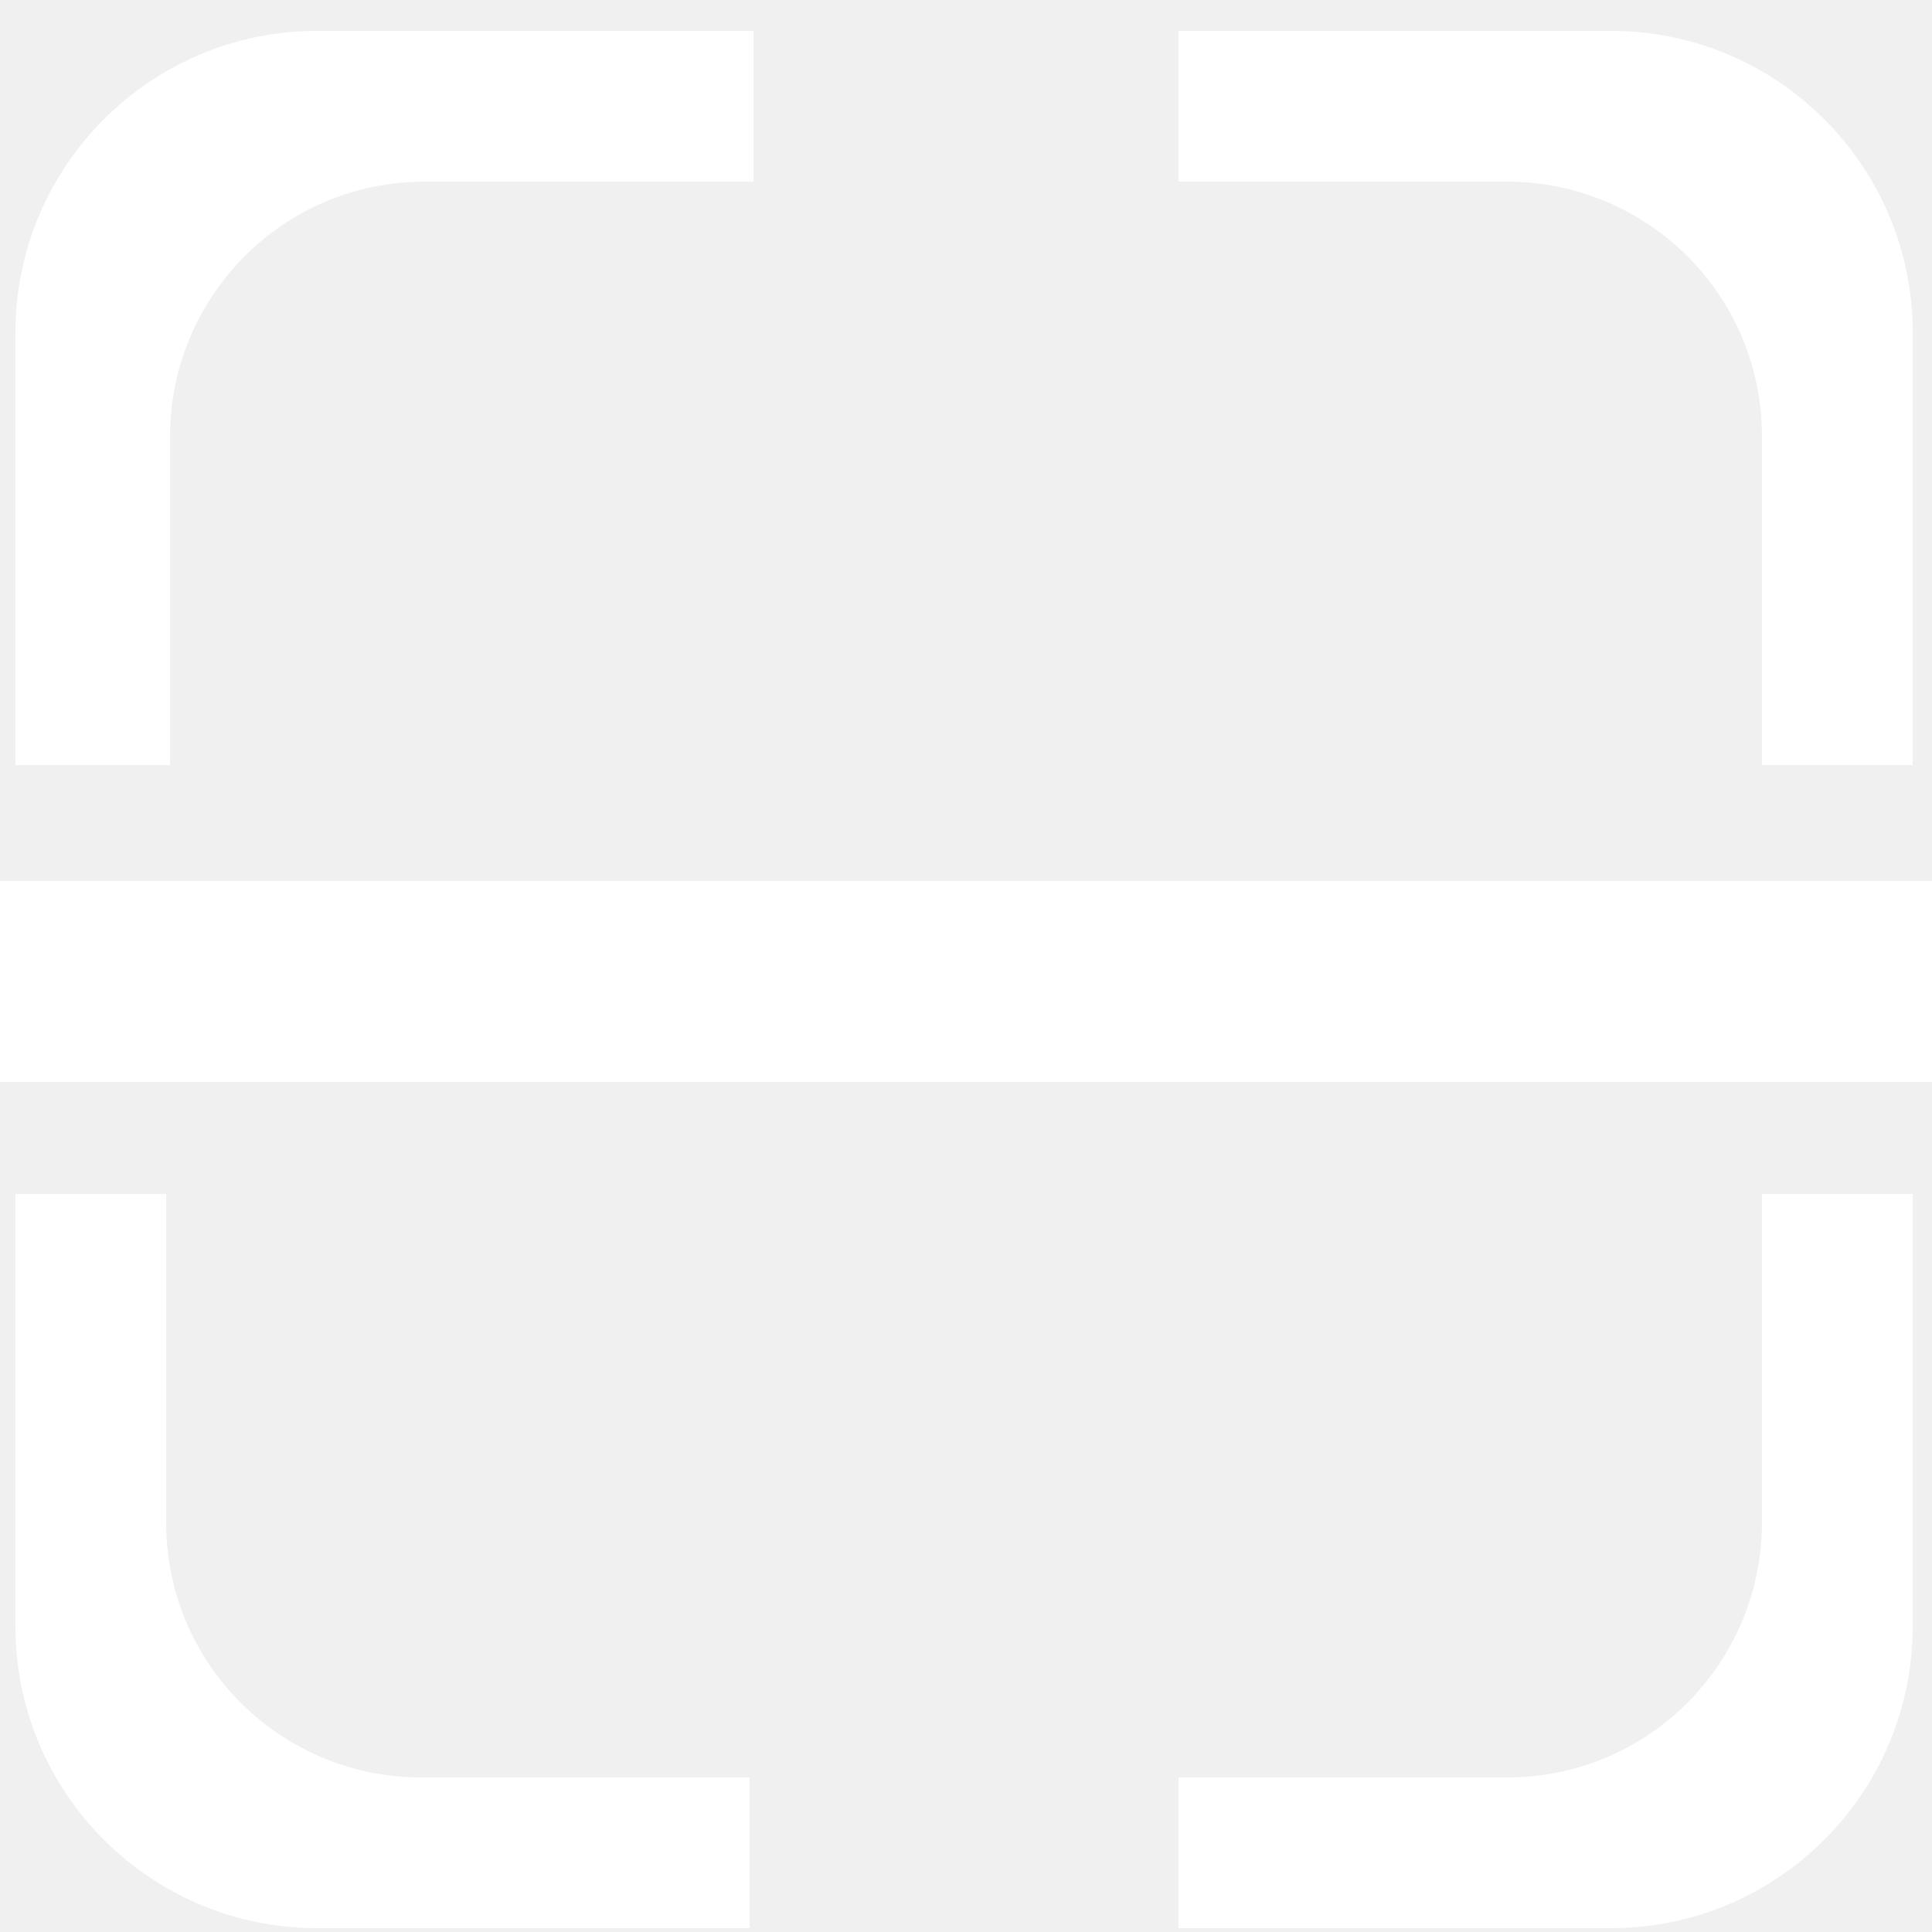
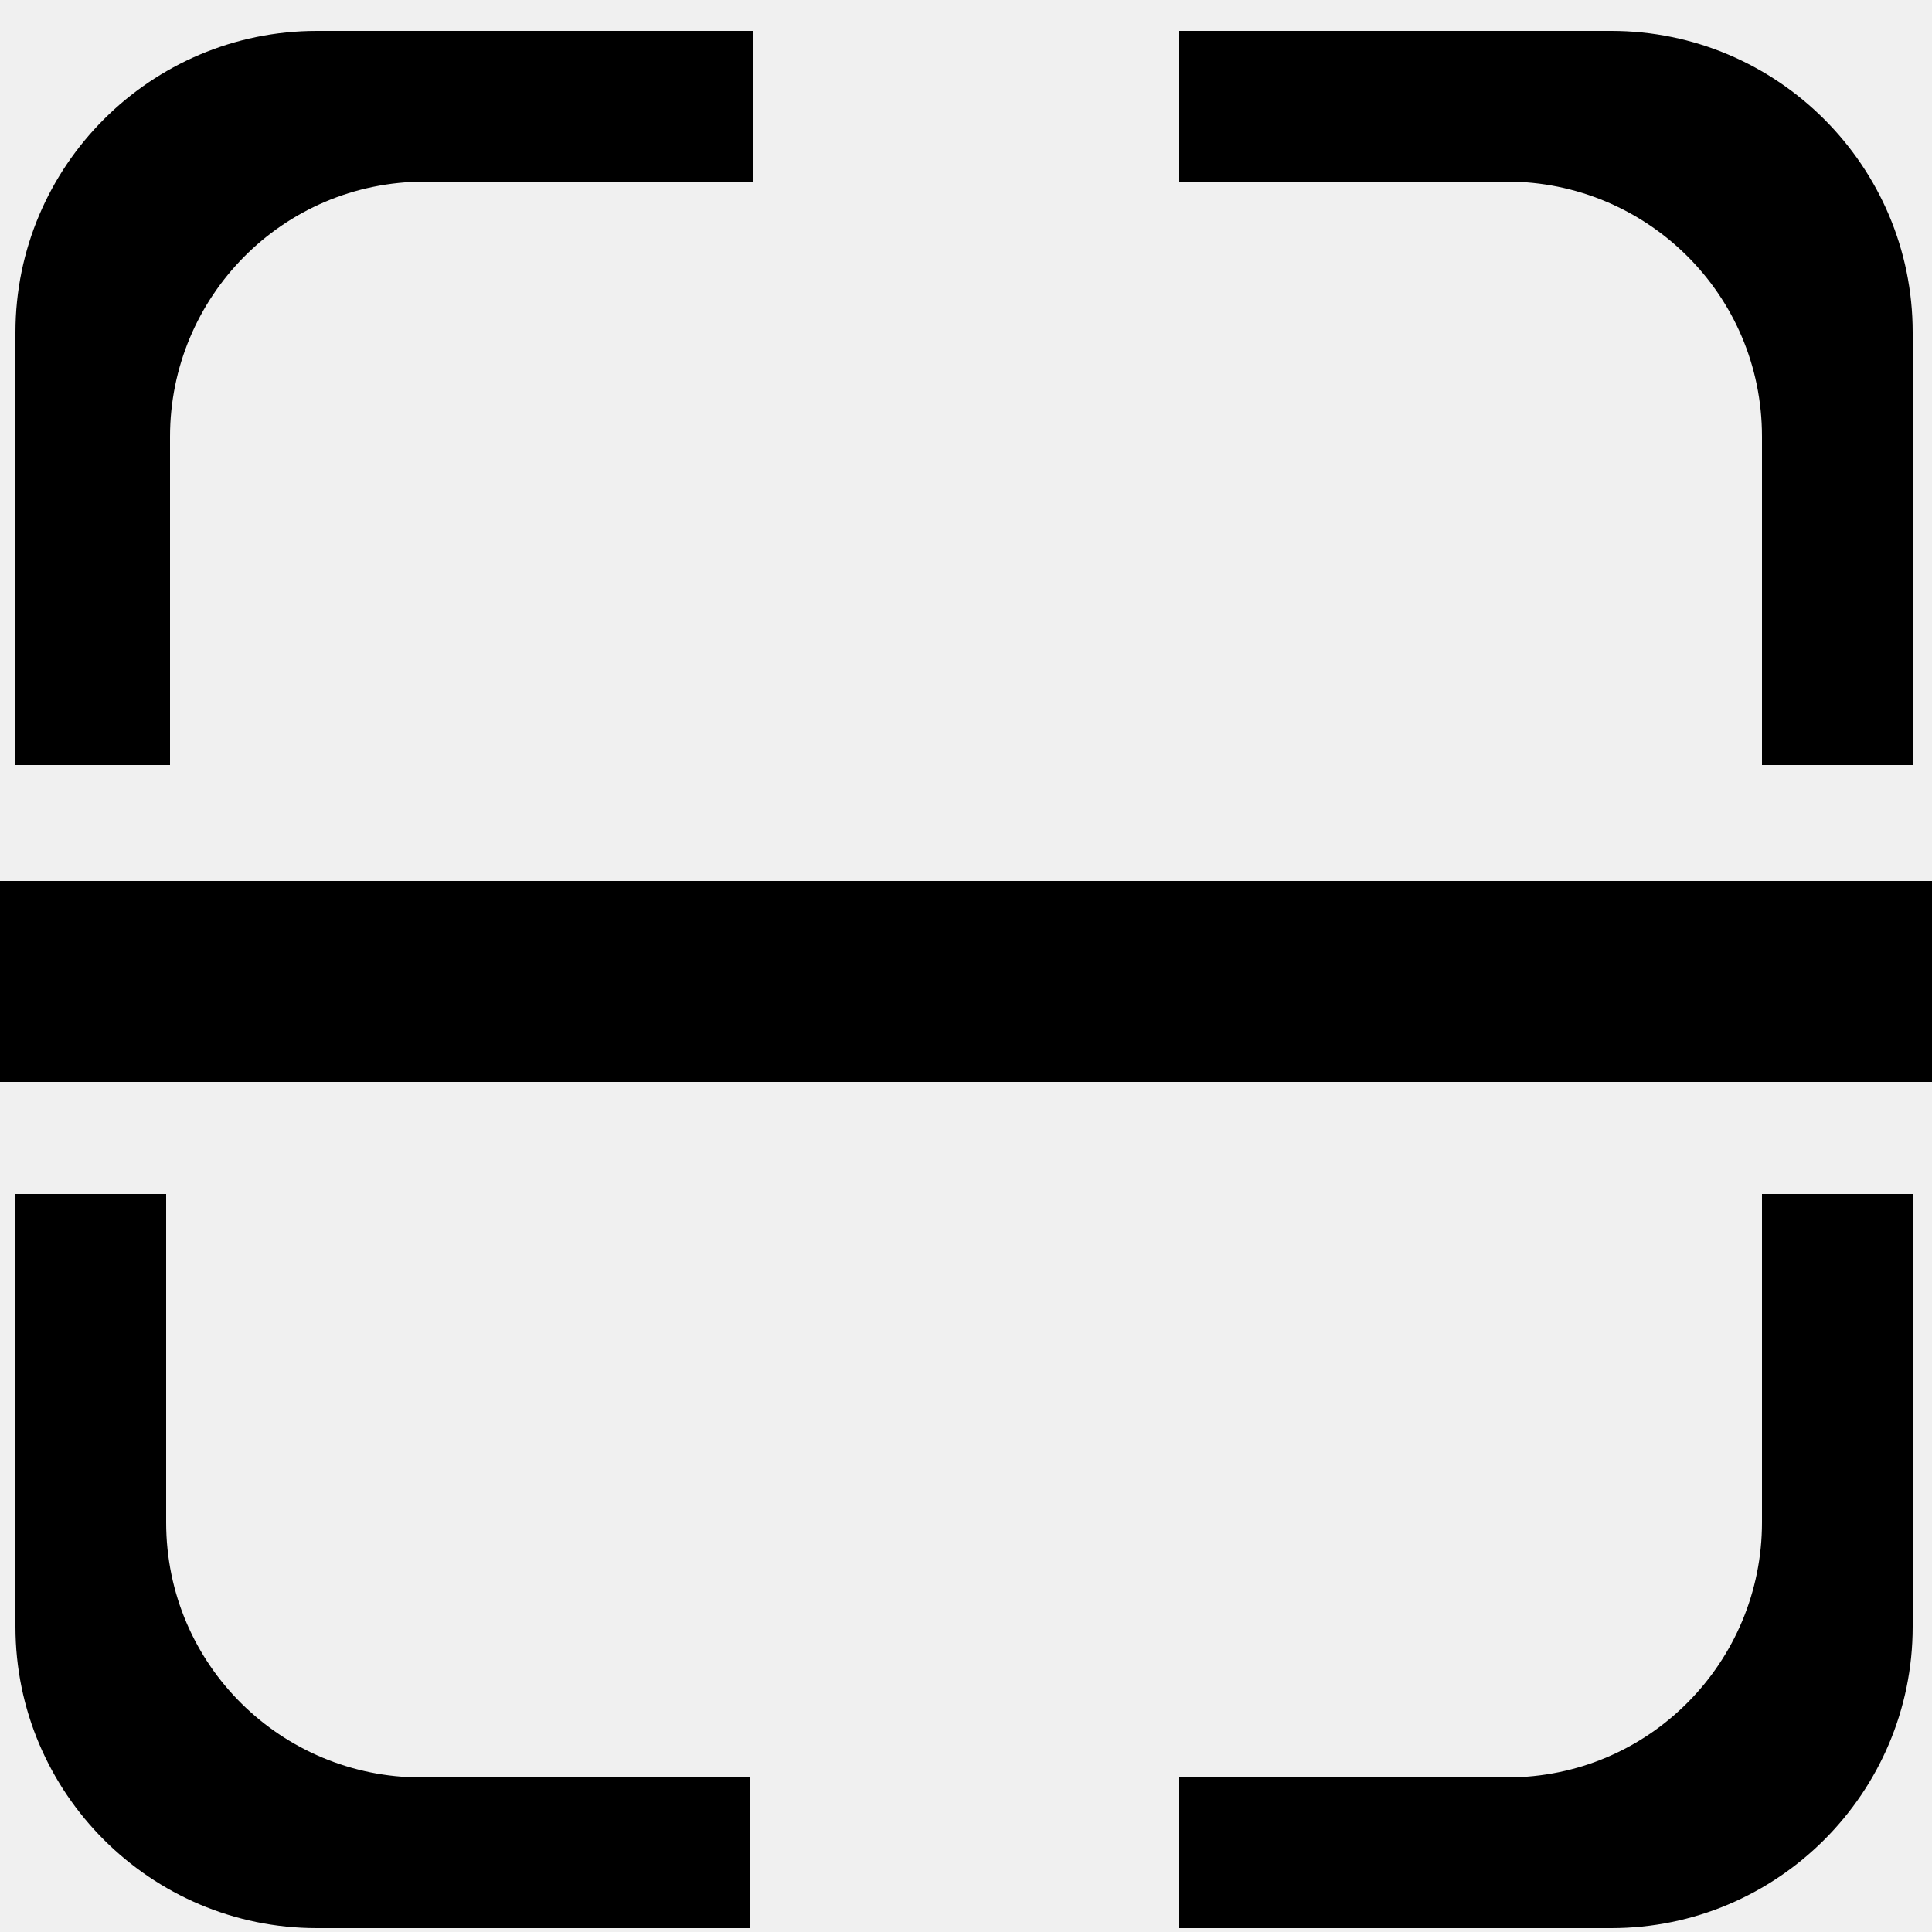
- <svg xmlns="http://www.w3.org/2000/svg" version="1.1" id="scanQr" fill="#fff" x="0px" y="0px" viewBox="0 0 50 50" style="">
+ <svg xmlns="http://www.w3.org/2000/svg" version="1.1" id="scanQr" fill="#000" x="0px" y="0px" viewBox="0 0 50 50" style="">
  <g>
    <g>
      <rect x="0" y="22.8" width="50" height="5.2" />
    </g>
    <g>
      <g>
        <path d="M30.5,4.7H39c3.6,0,6.6,2.9,6.6,6.6v8.5h3.9V8.6c0-4.3-3.5-7.8-7.8-7.8H30.5V4.7z" />
      </g>
      <g>
        <path d="M4.4,19.8v-8.5c0-3.6,2.9-6.6,6.6-6.6h8.5V0.8H8.2c-4.3,0-7.8,3.5-7.8,7.8v11.2H4.4z" />
      </g>
      <g>
        <path d="M19.4,46h-8.5c-3.6,0-6.6-2.9-6.6-6.6v-8.5H0.4v11.2c0,4.3,3.5,7.8,7.8,7.8h11.2V46z" />
      </g>
      <g>
        <path d="M45.6,30.9v8.5c0,3.6-2.9,6.6-6.6,6.6h-8.5v3.9h11.2c4.3,0,7.8-3.5,7.8-7.8V30.9H45.6z" />
      </g>
    </g>
  </g>
</svg>
